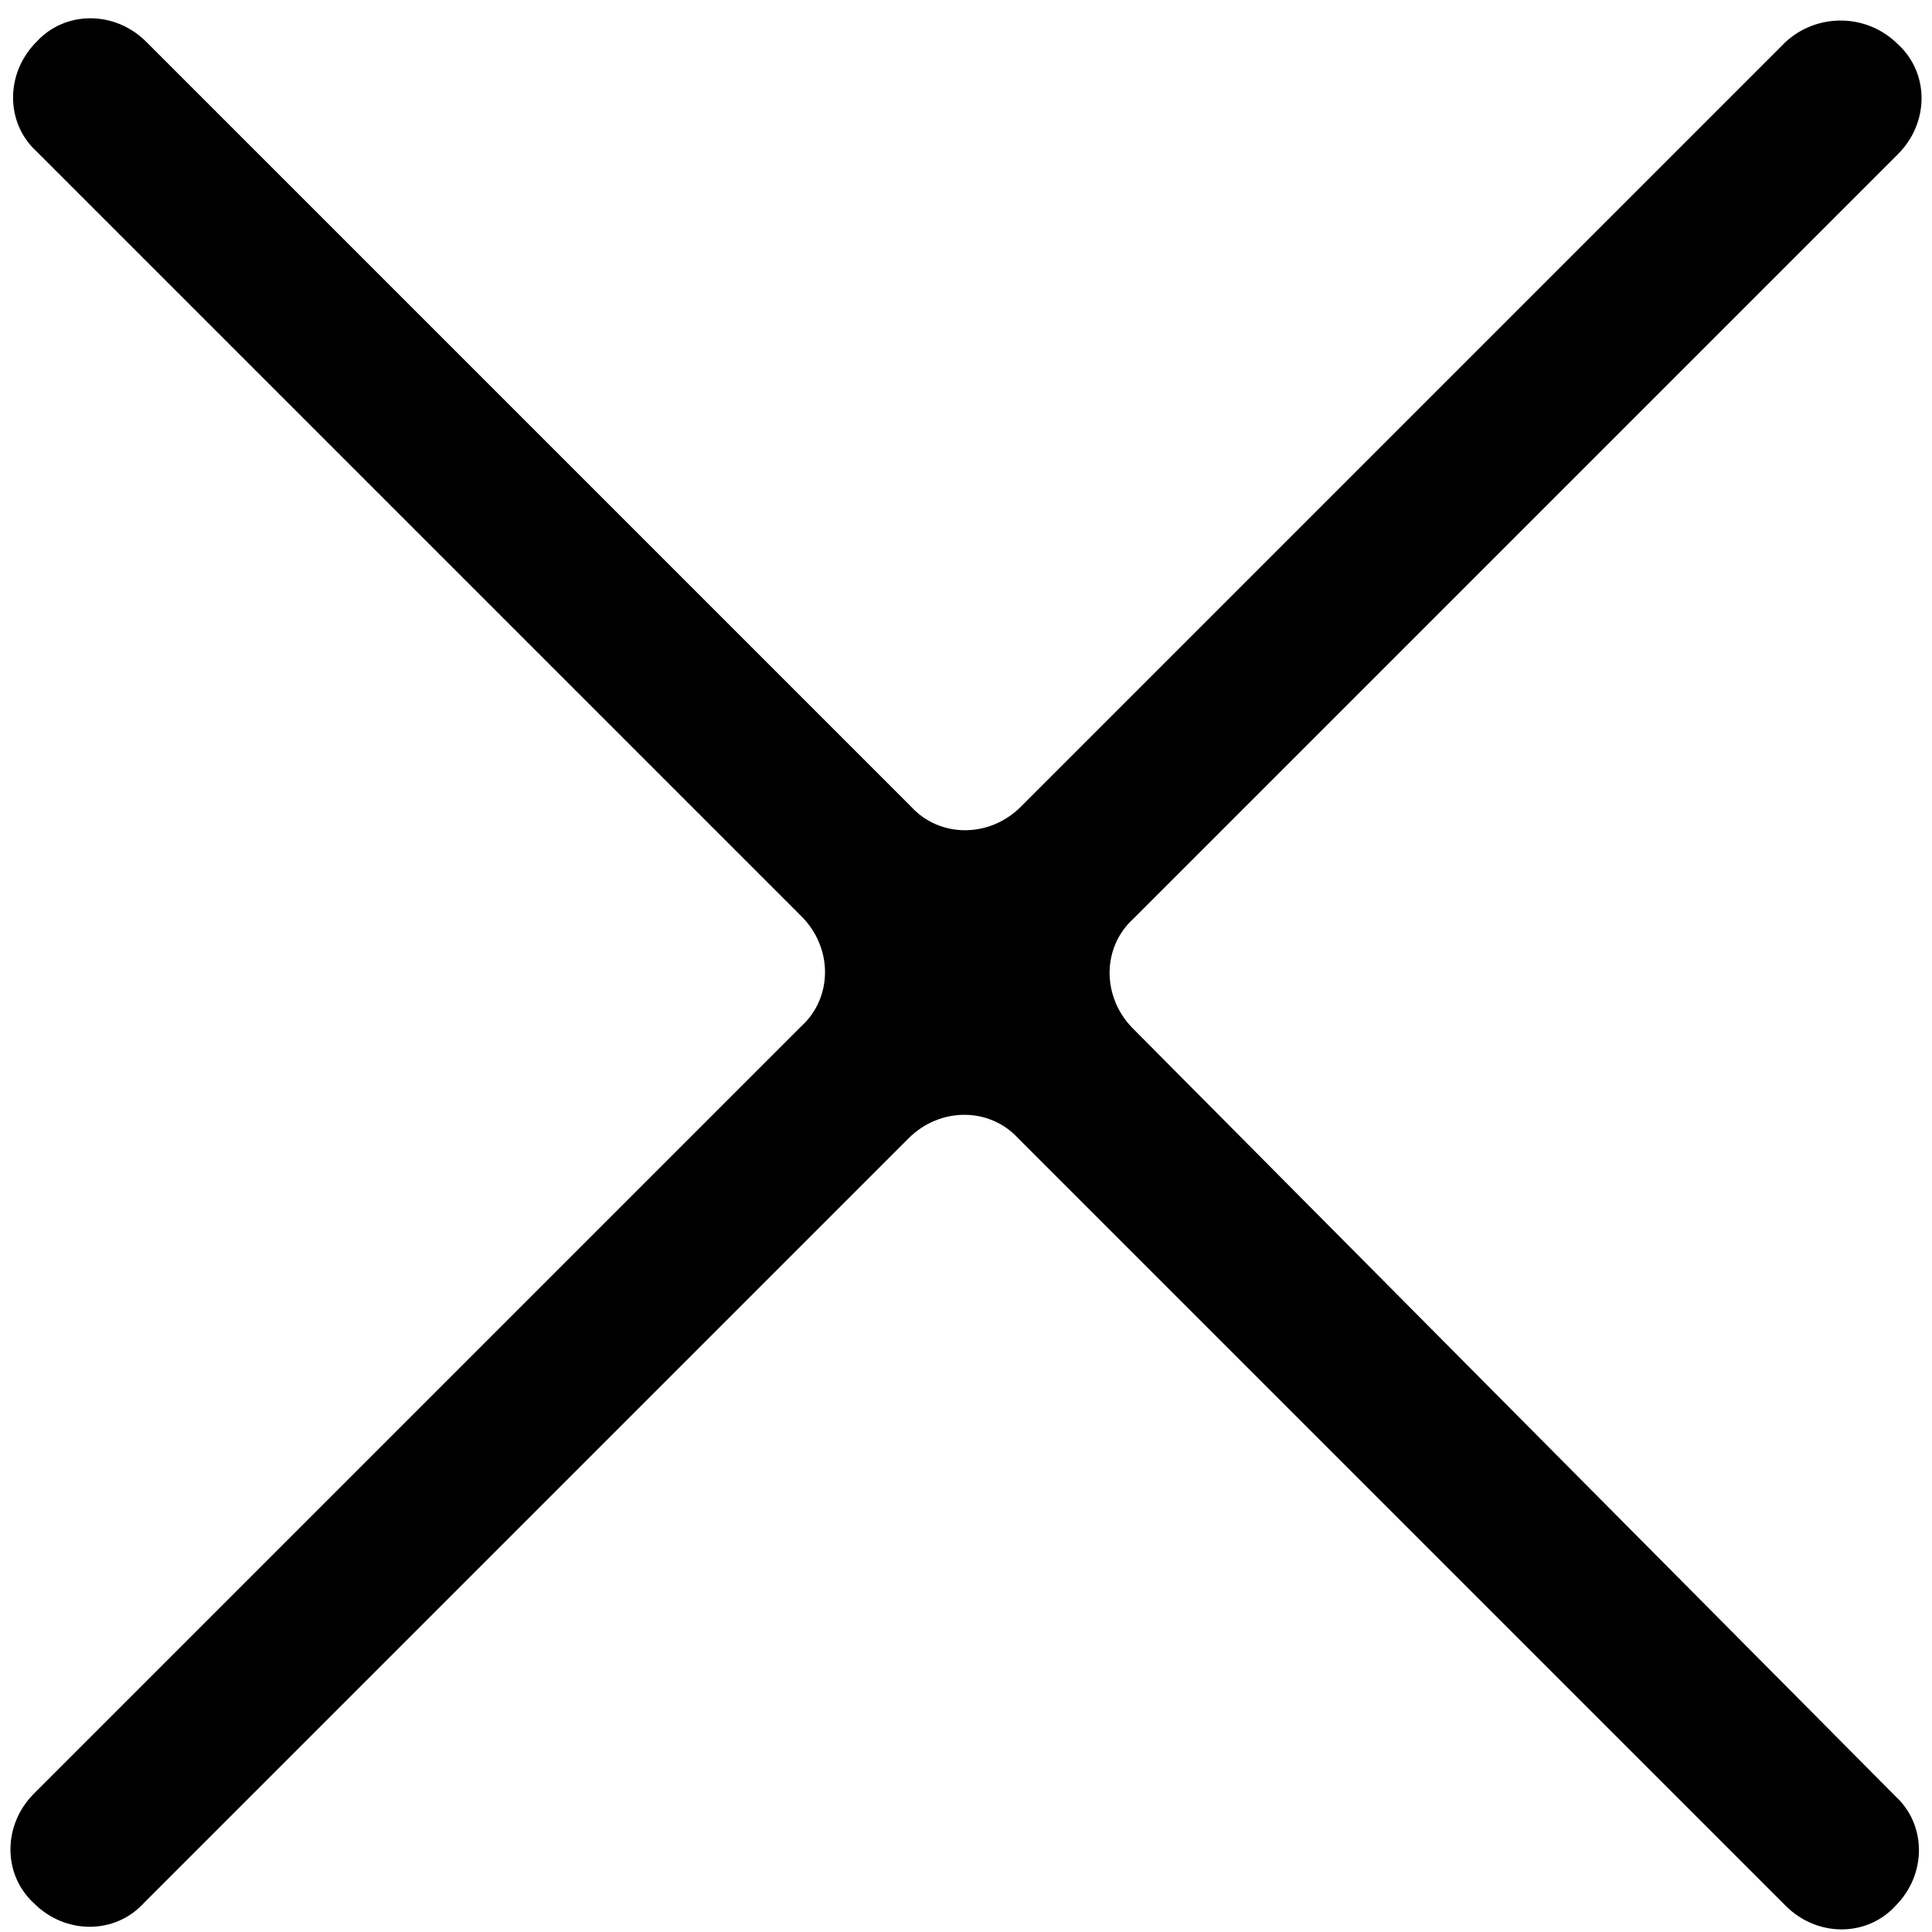
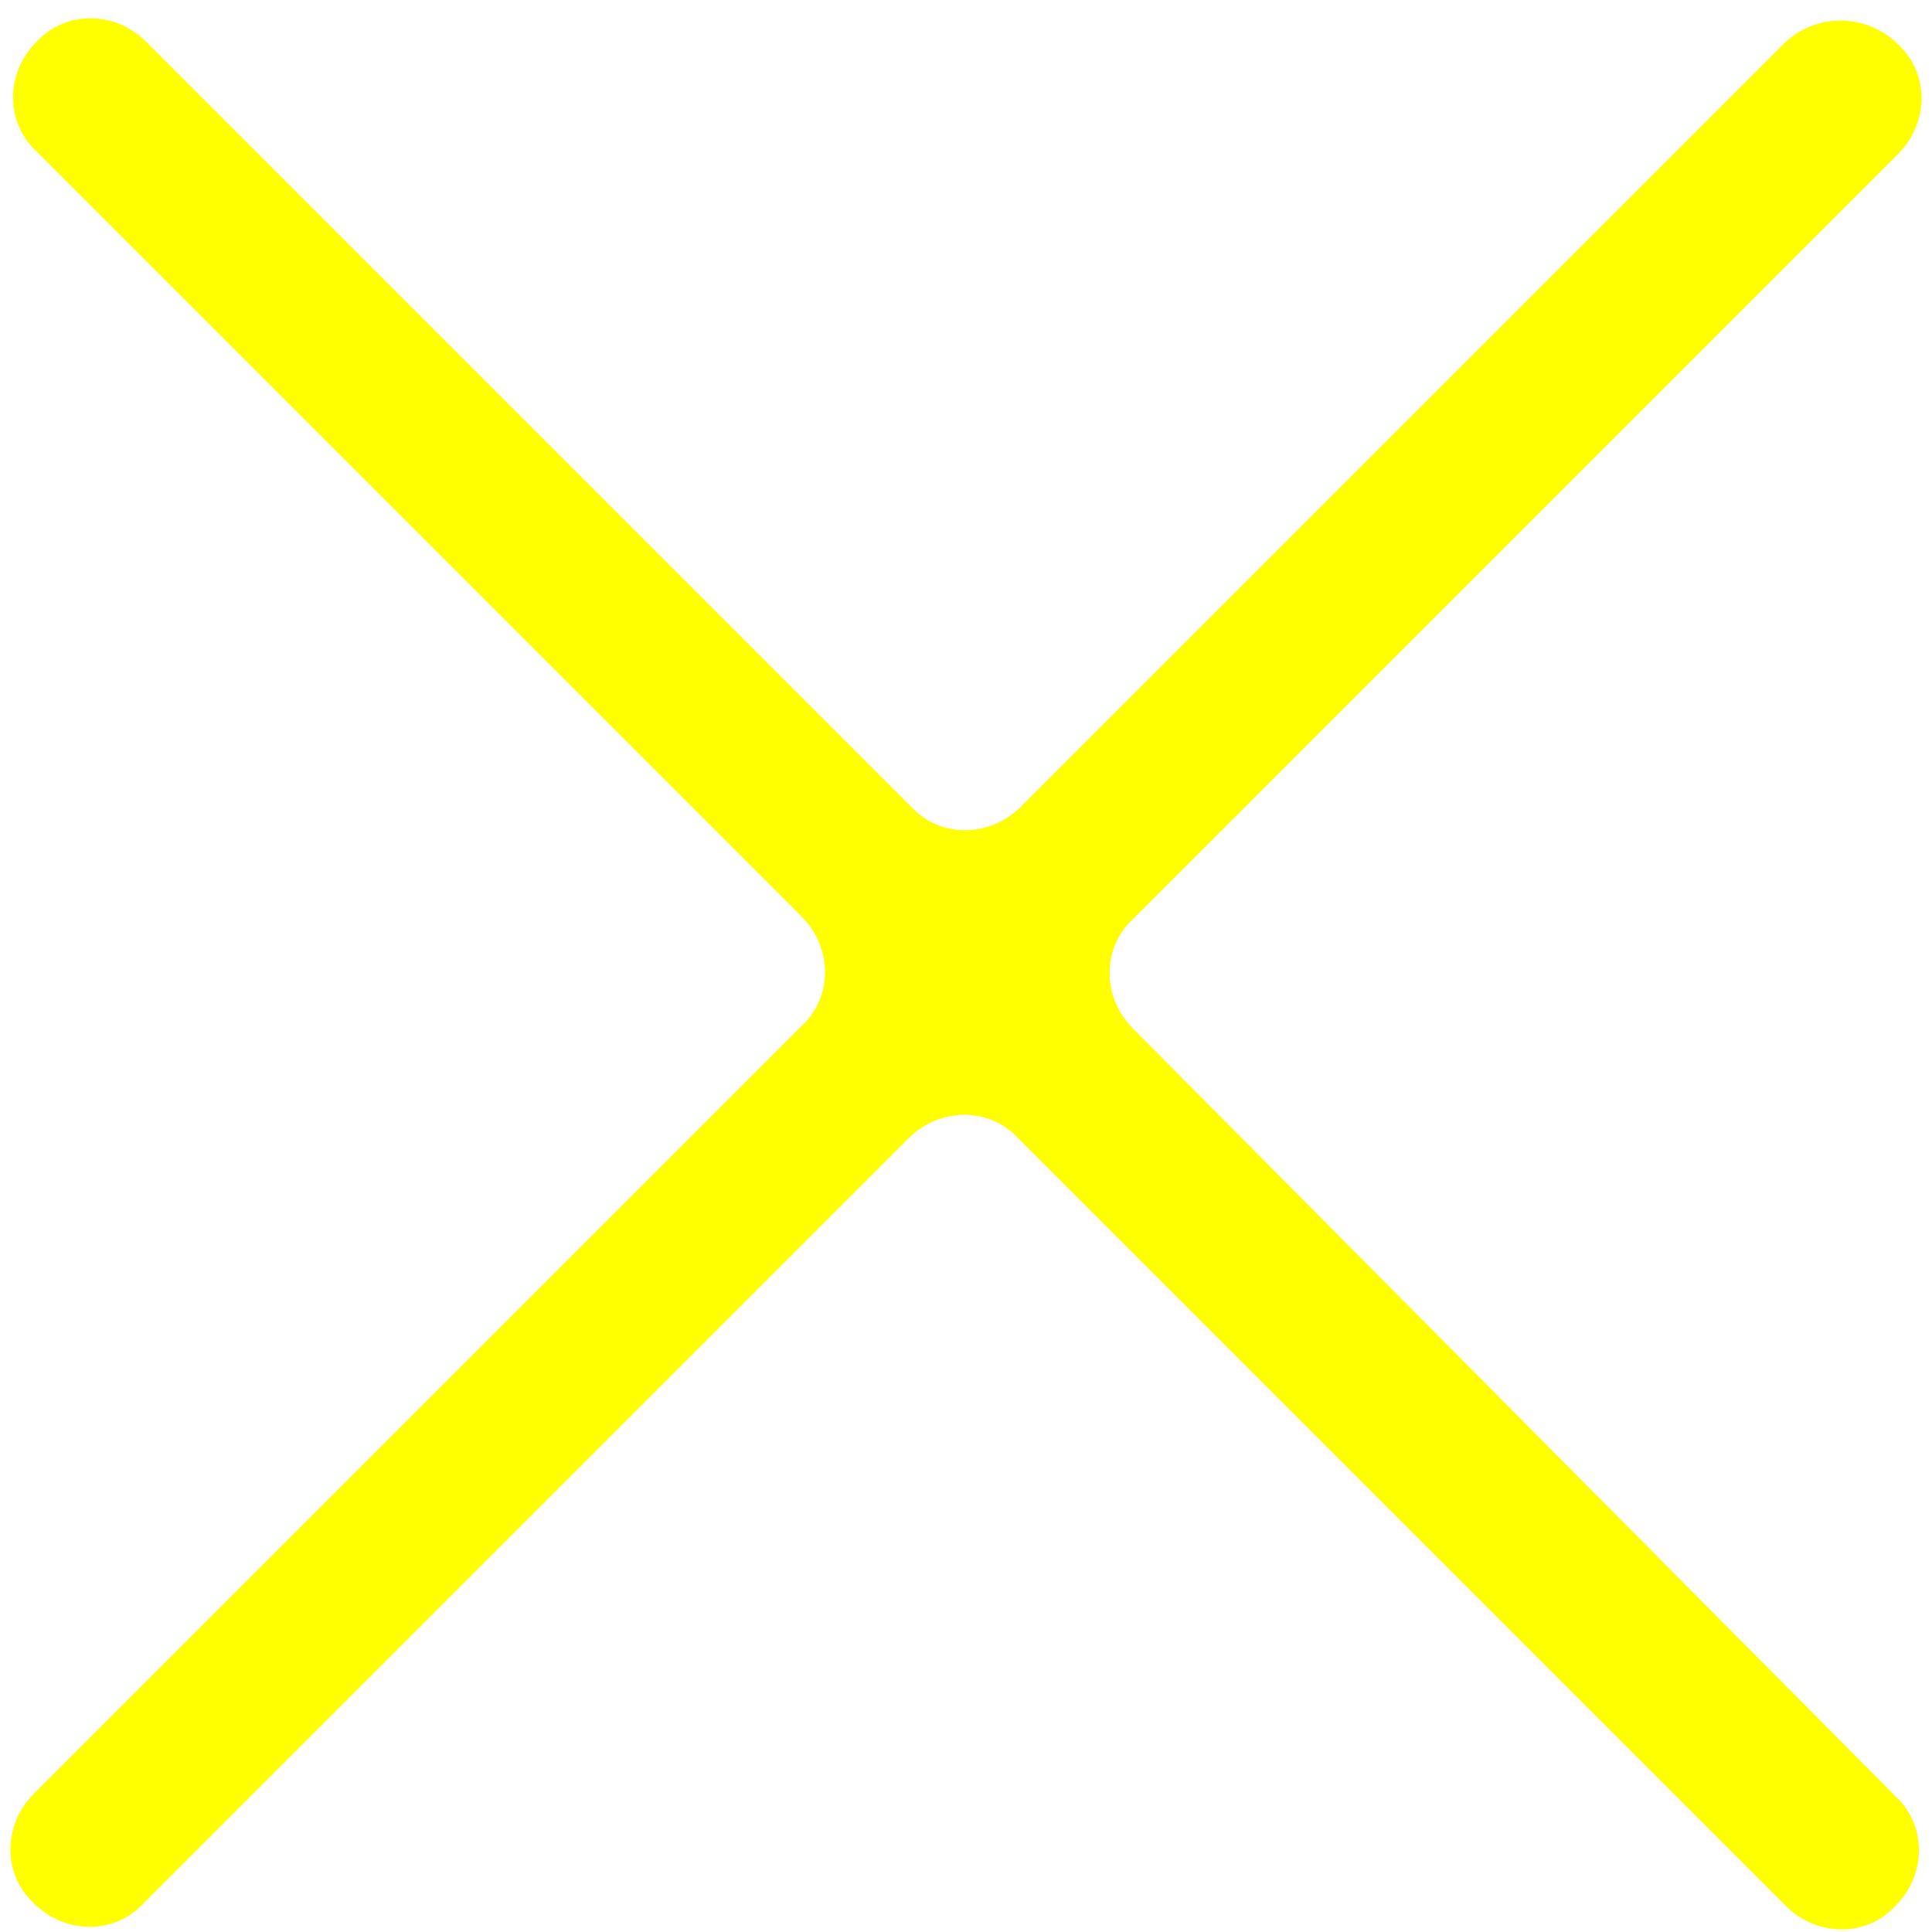
<svg xmlns="http://www.w3.org/2000/svg" width="74px" height="74px" viewBox="0 0 74 74" version="1.1">
  <defs />
  <g id="Page-1" stroke="none" stroke-width="1" fill="none" fill-rule="evenodd">
-     <g id="noun_702576_cc" fill="#000000">
+     <g id="noun_702576_cc" fill="#ff0">
      <path d="M68.4,1.6 L39.1,30.9 C37.9,32.1 36,32.1 34.9,30.9 L5.6,1.6 C4.4,0.4 2.5,0.4 1.4,1.6 L1.4,1.6 C0.2,2.8 0.2,4.7 1.4,5.8 L30.7,35.1 C31.9,36.3 31.9,38.2 30.7,39.3 L1.3,68.7 C0.1,69.9 0.1,71.8 1.3,72.9 L1.3,72.9 C2.5,74.1 4.4,74.1 5.5,72.9 L34.8,43.6 C36,42.4 37.9,42.4 39,43.6 L68.4,73 C69.6,74.2 71.5,74.2 72.6,73 L72.6,73 C73.8,71.8 73.8,69.9 72.6,68.8 L43.4,39.4 C42.2,38.2 42.2,36.3 43.4,35.2 L72.7,5.9 C73.9,4.7 73.9,2.8 72.7,1.7 L72.7,1.7 C71.5,0.5 69.6,0.5 68.4,1.6 L68.4,1.6 Z" id="Shape" />
    </g>
  </g>
</svg>
